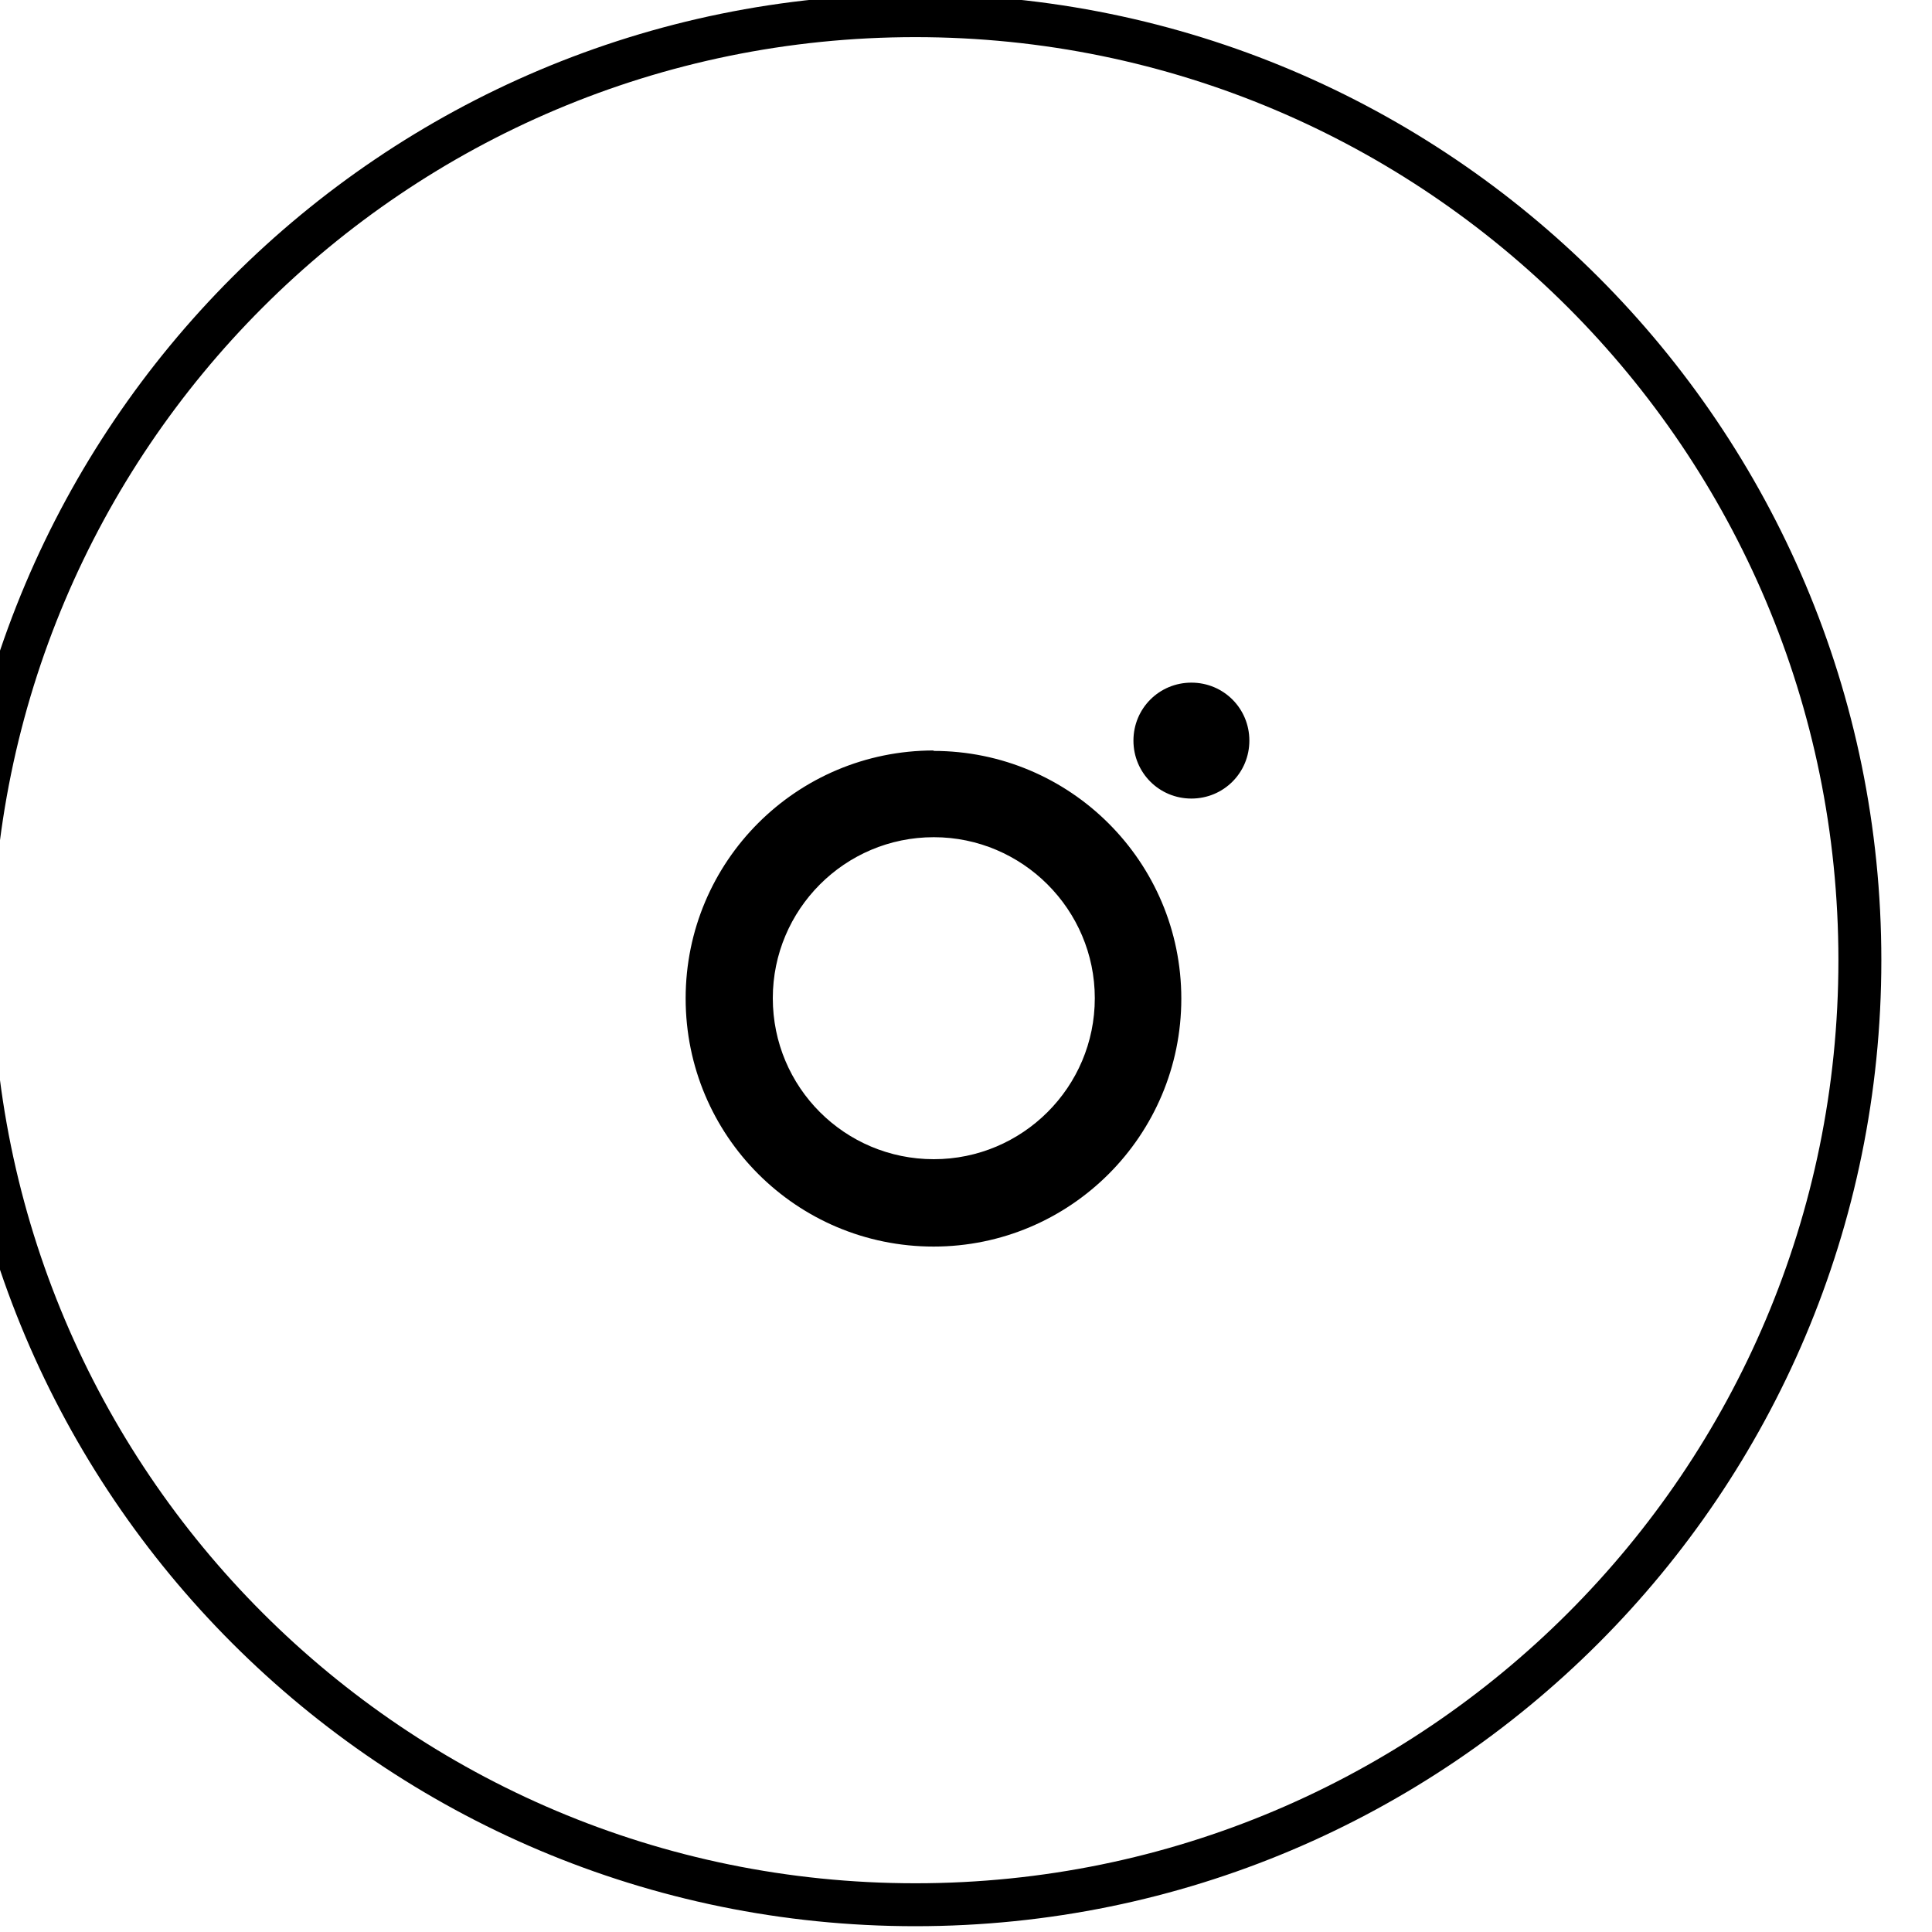
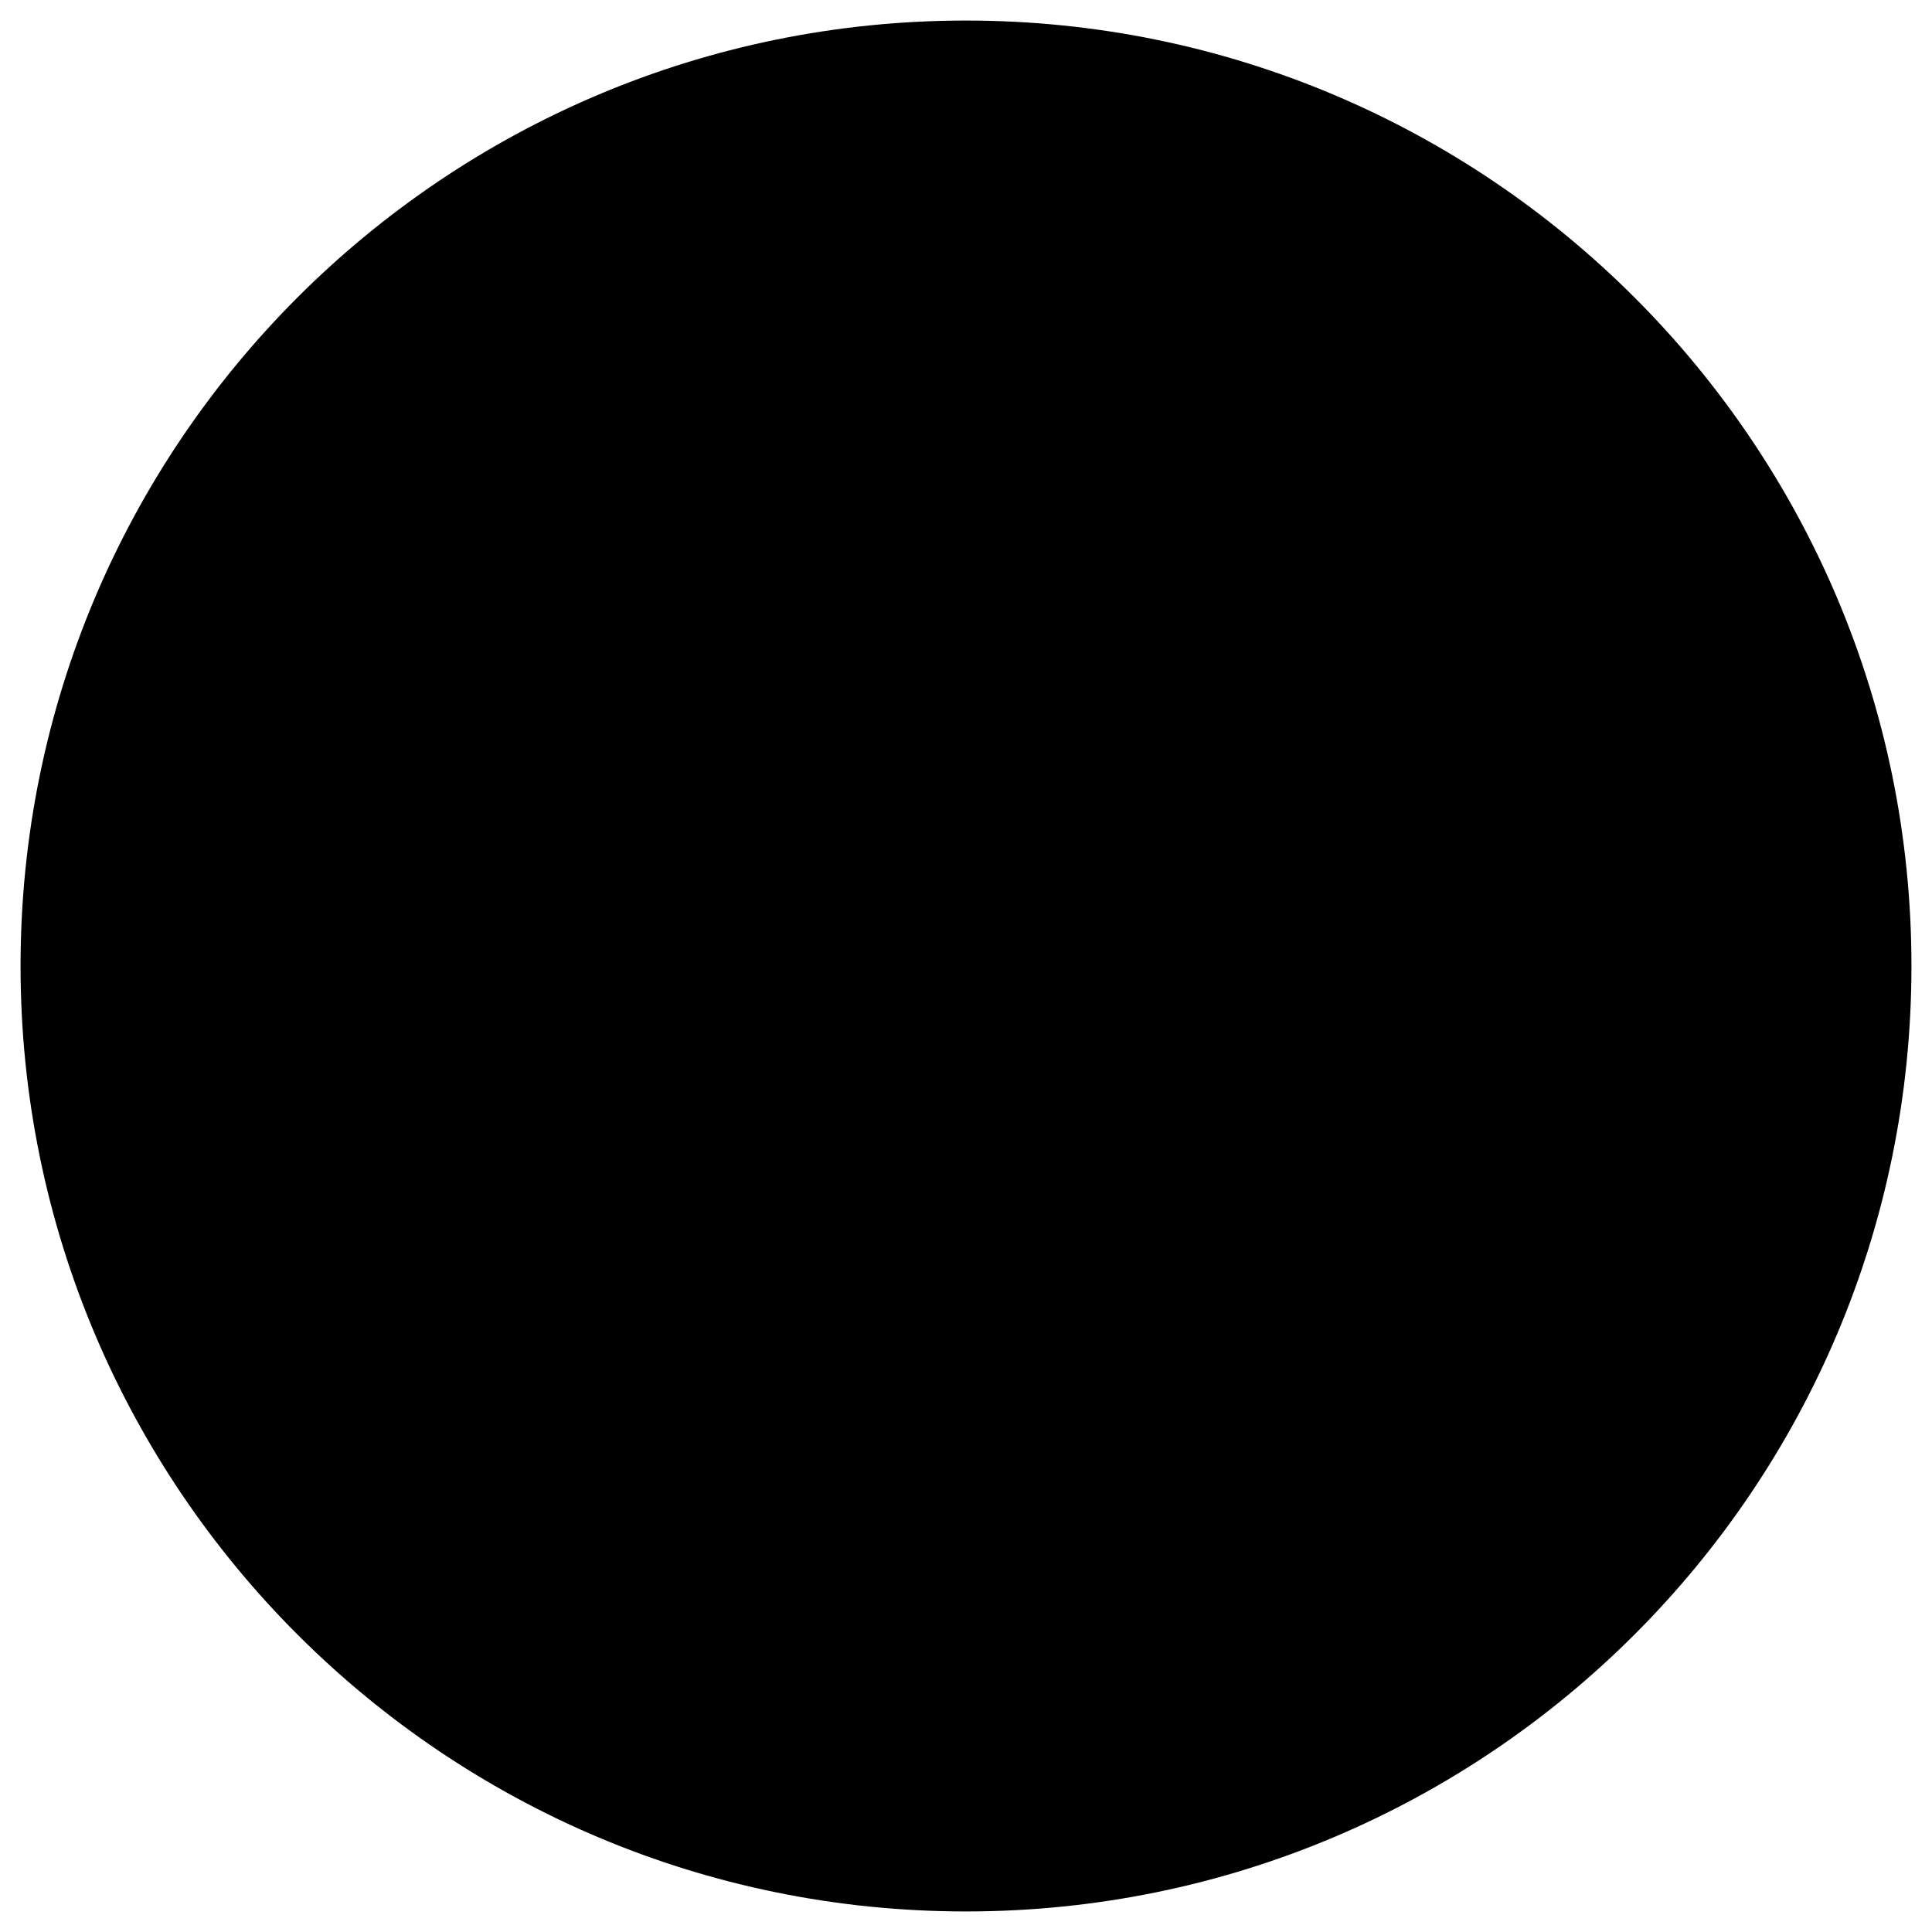
- <svg xmlns="http://www.w3.org/2000/svg" xmlns:xlink="http://www.w3.org/1999/xlink" width="90" height="90" viewBox="0 0 90 90">
+ <svg xmlns="http://www.w3.org/2000/svg" xmlns:xlink="http://www.w3.org/1999/xlink" width="47" height="47" viewBox="0 0 47 47">
  <defs>
-     <path id="a" d="M0 45h45V0H0z" />
+     <path id="a" d="M0 21.76h21.76V0H0z" />
  </defs>
-   <g stroke-width="2" fill="none" fill-rule="evenodd">
-     <circle stroke="currentColor" cx="42.64" cy="44.73" r="44" />
-     <g transform="translate(21 24)">
+   <g transform="translate(1 1)" fill-rule="evenodd">
+     <g transform="translate(11.5 11.6)">
      <mask id="b">
        <use xlink:href="#a" />
      </mask>
-       <path d="M22.5 0c-6.12 0-6.88.04-9.28.15-2.4.1-4.03.5-5.46 1.05-1.48.57-2.73 1.34-3.98 2.6-1.26 1.24-2.02 2.5-2.6 3.97C.62 9.2.24 10.84.14 13.23.04 15.63 0 16.4 0 22.5c0 6.12.03 6.88.14 9.28.1 2.4.48 4.03 1.04 5.46.58 1.48 1.34 2.73 2.6 3.98 1.25 1.26 2.5 2.02 3.98 2.6 1.43.56 3.06.94 5.46 1.04 2.4.1 3.16.14 9.27.14 6.1 0 6.87-.03 9.27-.14 2.4-.1 4.03-.48 5.46-1.04 1.48-.58 2.73-1.34 3.98-2.6 1.26-1.25 2.03-2.5 2.6-3.98.56-1.43.94-3.07 1.05-5.46.1-2.4.14-3.16.14-9.27 0-6.1-.04-6.87-.15-9.27-.1-2.4-.5-4.03-1.05-5.46-.57-1.48-1.34-2.73-2.6-3.98-1.24-1.26-2.5-2.03-3.97-2.6C35.8.64 34.16.26 31.77.15 29.37.05 28.6 0 22.5 0zm0 4.07c6 0 6.7.02 9.08.13 2.2.1 3.4.46 4.18.77 1.05.4 1.8.9 2.58 1.7.8.77 1.28 1.52 1.7 2.57.3.8.66 1.98.76 4.18.1 2.37.13 3.08.13 9.1 0 6-.02 6.7-.13 9.08-.1 2.2-.46 3.38-.77 4.17-.4 1.05-.9 1.8-1.7 2.6-.77.78-1.52 1.26-2.57 1.67-.8.3-1.98.68-4.18.78-2.37.1-3.08.13-9.1.13-6 0-6.7-.03-9.08-.13-2.2-.1-3.38-.47-4.17-.78-1.05-.4-1.8-.9-2.6-1.68-.78-.8-1.26-1.54-1.67-2.6-.3-.78-.68-1.97-.78-4.16-.1-2.38-.13-3.1-.13-9.1s.03-6.7.13-9.08c.1-2.2.47-3.4.78-4.18.4-1.05.9-1.8 1.68-2.58.8-.8 1.54-1.28 2.6-1.7.78-.3 1.97-.66 4.16-.76 2.38-.1 3.1-.13 9.1-.13z" fill="currentColor" mask="url(#b)" />
+       <path d="M10.88 0c-2.96 0-3.33.02-4.5.07-1.14.06-1.94.24-2.63.5-.7.3-1.32.66-1.92 1.26-.6.6-.98 1.2-1.26 1.93-.27.7-.45 1.48-.5 2.64C0 7.56 0 7.93 0 10.9c0 2.94 0 3.3.07 4.47.05 1.16.23 1.95.5 2.64.28.73.65 1.33 1.26 1.94.6.6 1.2.97 1.92 1.25.7.26 1.5.45 2.64.5 1.15.05 1.52.06 4.48.06 2.95 0 3.32 0 4.48-.06 1.16-.05 1.95-.24 2.64-.5.72-.3 1.33-.66 1.93-1.26.6-.6.98-1.2 1.26-1.93.25-.68.44-1.47.5-2.63.04-1.16.06-1.53.06-4.48 0-2.97-.02-3.34-.07-4.5-.06-1.16-.25-1.95-.5-2.64-.3-.72-.66-1.32-1.27-1.93-.6-.6-1.2-.97-1.93-1.25-.7-.27-1.48-.45-2.64-.5C14.2 0 13.83 0 10.88 0zm0 1.97c2.9 0 3.25 0 4.4.06 1.05.05 1.63.23 2 .37.52.2.88.44 1.26.82.4.38.62.74.82 1.25.15.38.32.96.37 2.02.06 1.14.07 1.48.07 4.4 0 2.9 0 3.23-.07 4.38-.05 1.06-.22 1.64-.37 2.02-.2.5-.43.87-.82 1.25-.38.38-.74.62-1.25.82-.4.14-.97.32-2.03.37-1.14.05-1.5.06-4.4.06-2.9 0-3.24 0-4.4-.06-1.05-.05-1.62-.23-2-.37-.52-.2-.88-.44-1.26-.82-.37-.38-.6-.74-.8-1.25-.15-.38-.33-.96-.38-2.02-.05-1.15-.06-1.5-.06-4.4 0-2.9 0-3.24.06-4.4.05-1.05.23-1.63.38-2 .2-.52.43-.88.8-1.26.4-.38.75-.62 1.26-.82.4-.14.96-.32 2.02-.37 1.15-.05 1.5-.06 4.4-.06z" fill="currentColor" mask="url(#b)" />
    </g>
-     <path d="M43.5 54c-4.15 0-7.5-3.35-7.5-7.5 0-4.13 3.35-7.5 7.5-7.5 4.13 0 7.5 3.37 7.5 7.5 0 4.15-3.37 7.5-7.5 7.5zm0-19.04c-6.4 0-11.56 5.17-11.56 11.55 0 6.4 5.17 11.56 11.55 11.56 6.37 0 11.54-5.17 11.54-11.55 0-6.37-5.17-11.54-11.55-11.54zM58.2 34.5c0 1.5-1.2 2.7-2.7 2.7-1.5 0-2.7-1.2-2.7-2.7 0-1.5 1.2-2.7 2.7-2.7 1.5 0 2.7 1.2 2.7 2.7" fill="currentColor" />
+     <path d="M22.38 26.1c-2 0-3.63-1.6-3.63-3.6 0-2.02 1.63-3.64 3.63-3.64S26 20.48 26 22.5c0 2-1.62 3.6-3.62 3.6zm0-9.2c-3.1 0-5.6 2.5-5.6 5.6 0 3.07 2.5 5.57 5.6 5.57 3.08 0 5.58-2.5 5.58-5.58 0-3.1-2.5-5.6-5.58-5.6zM29.5 16.68c0 .72-.6 1.3-1.3 1.3-.74 0-1.32-.58-1.32-1.3 0-.72.58-1.3 1.3-1.3.73 0 1.3.58 1.3 1.3" fill="currentColor" />
+     <circle stroke="currentColor" cx="22.5" cy="22.5" r="22.5" />
  </g>
</svg>
